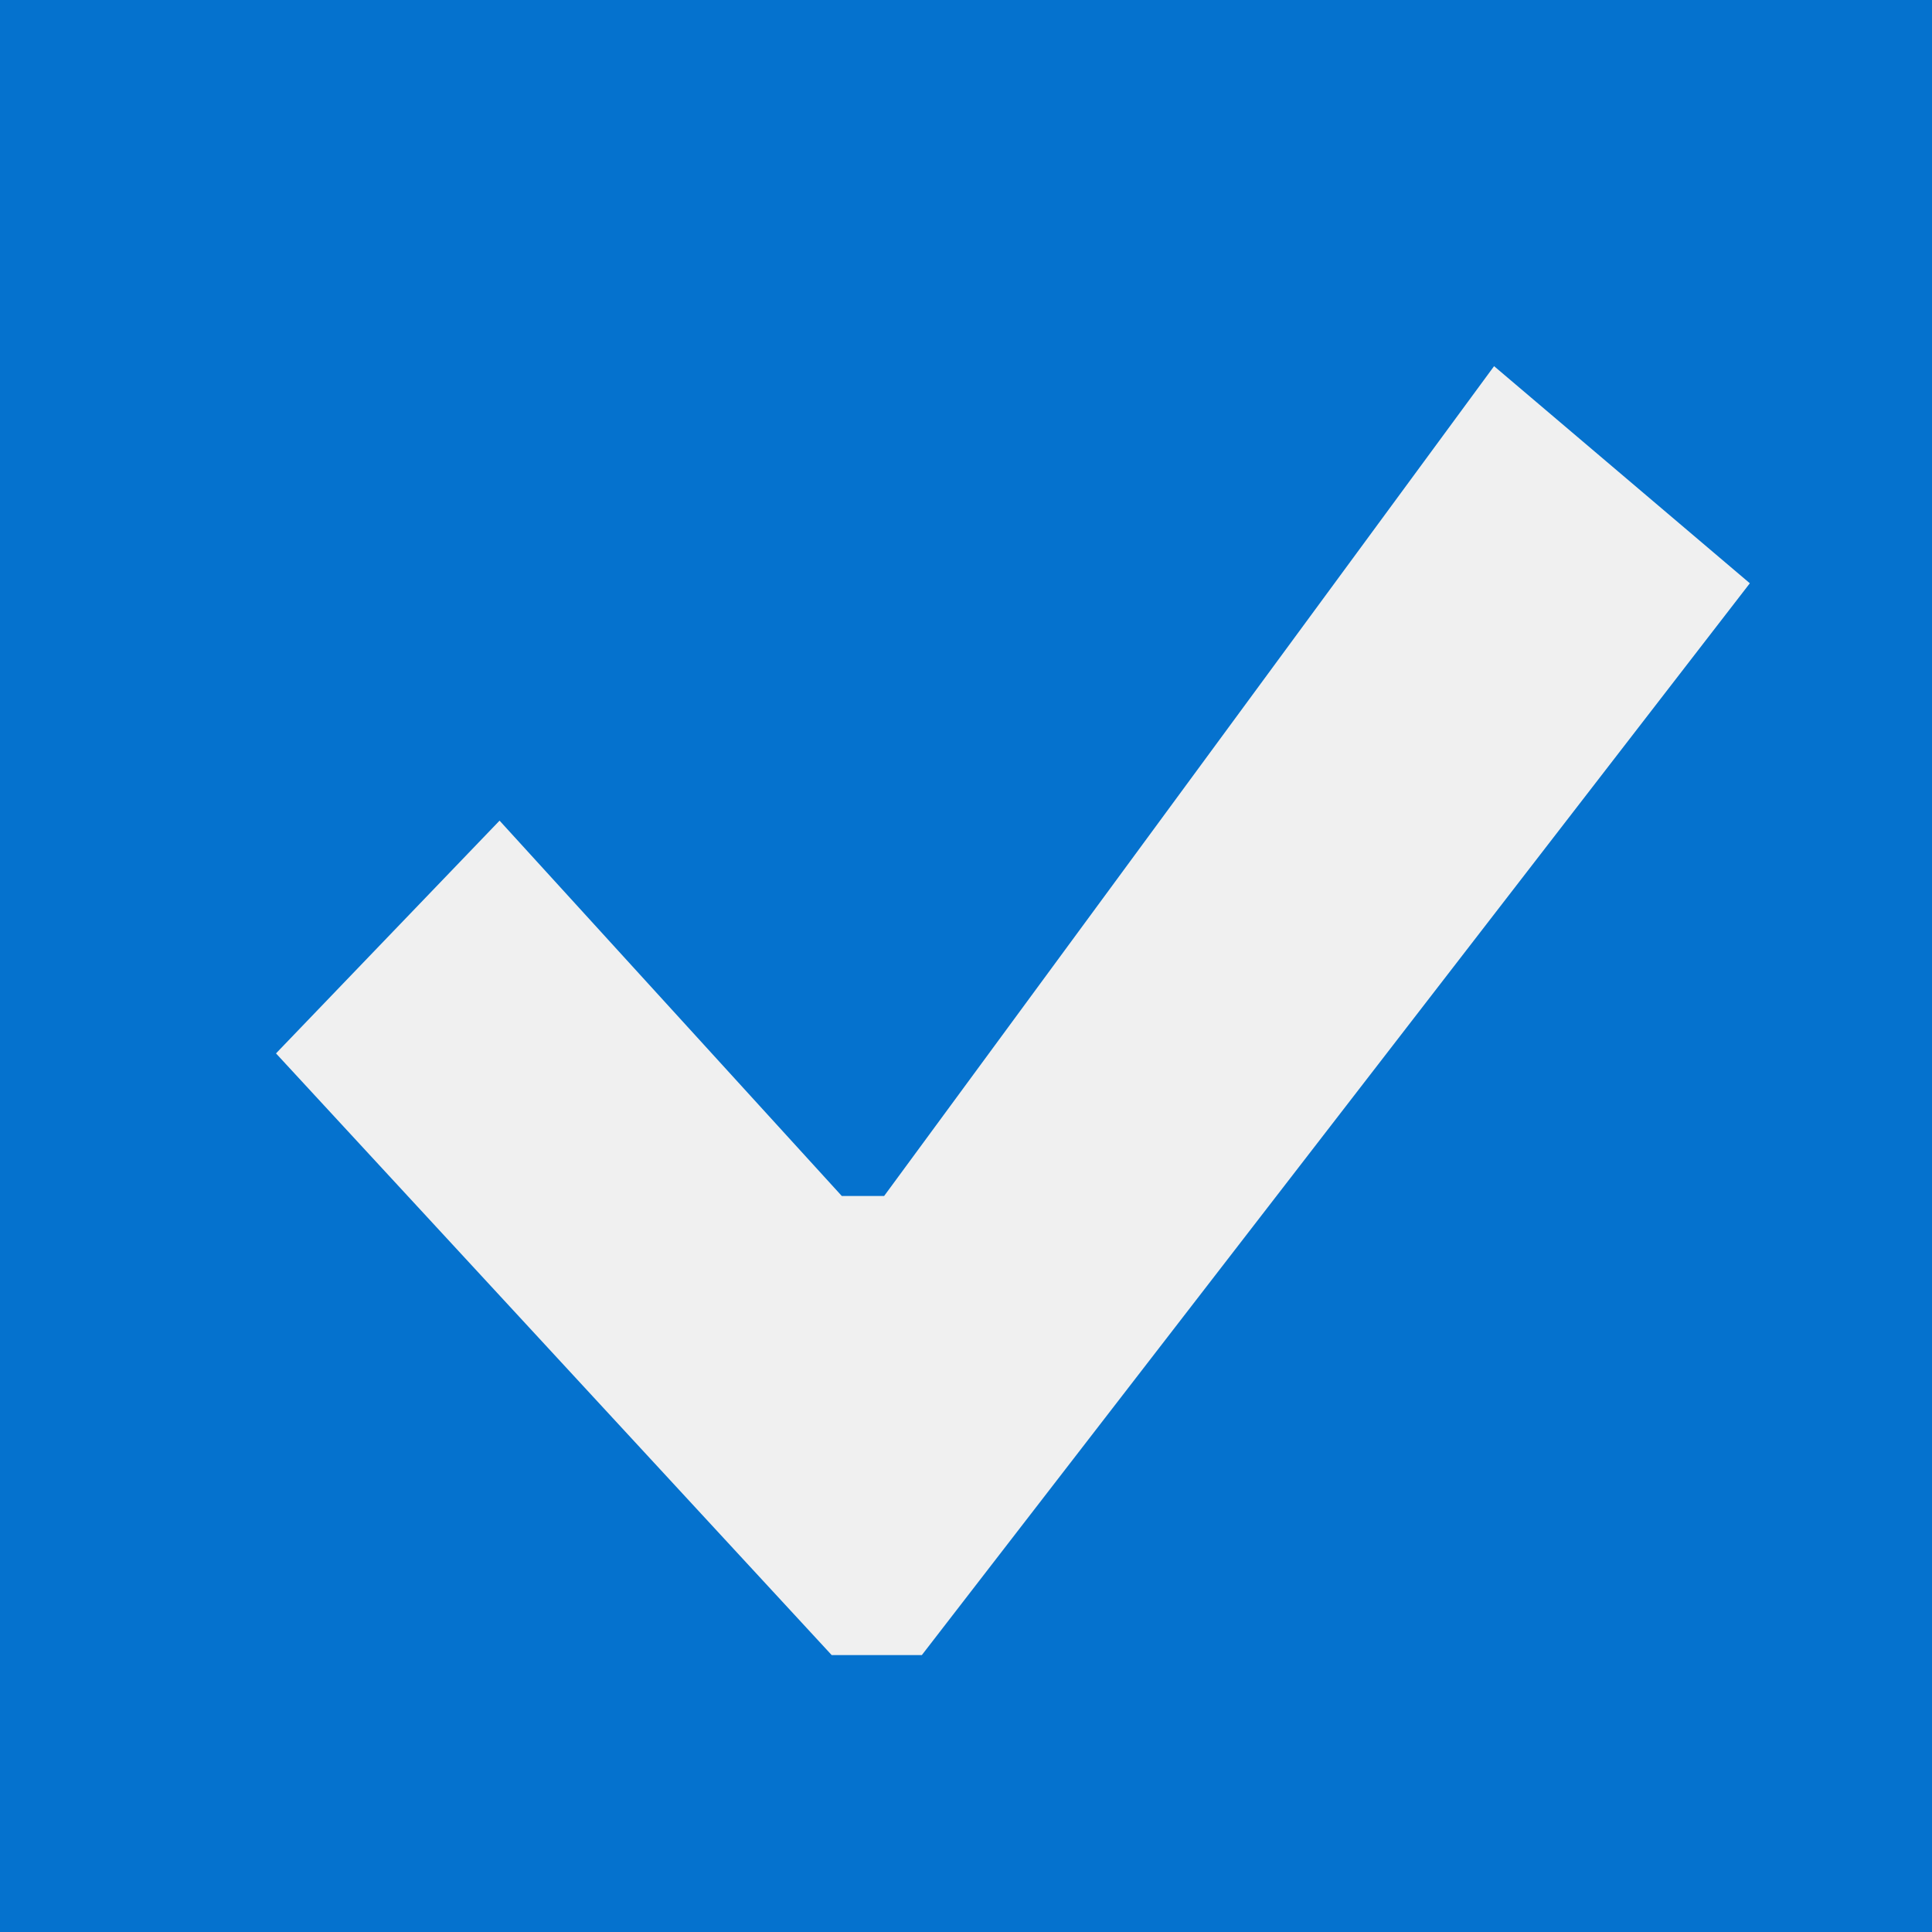
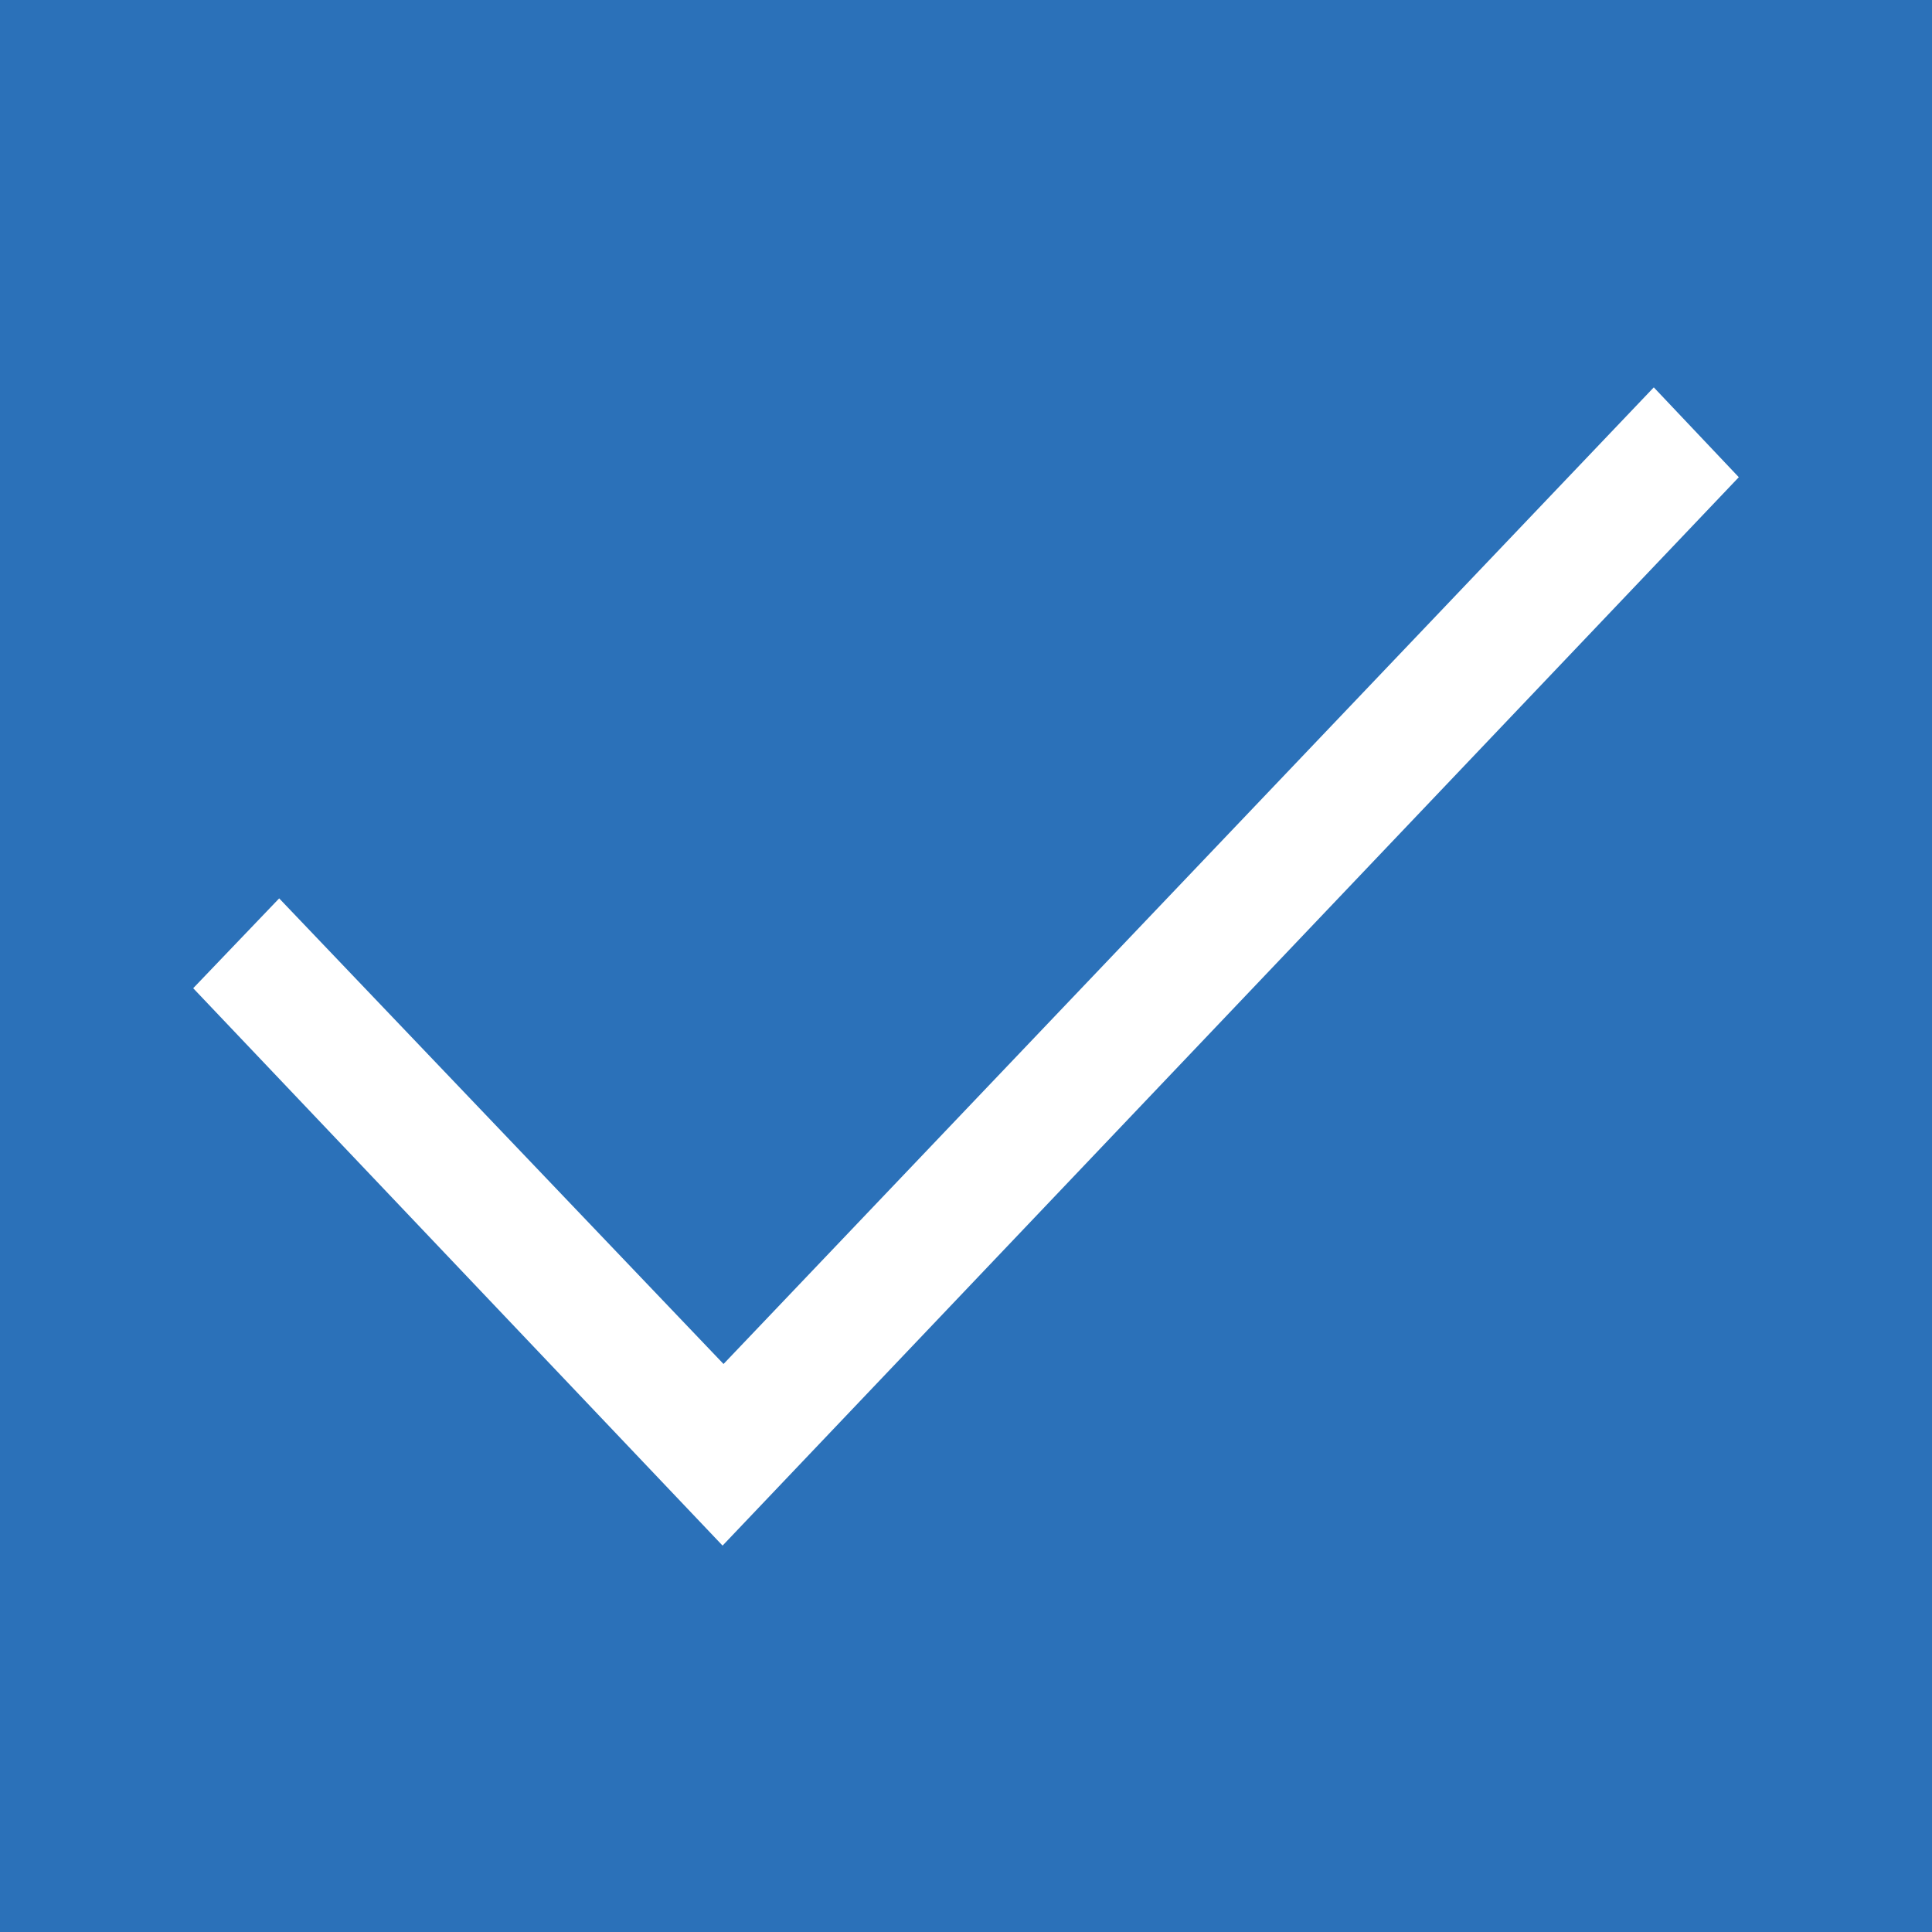
- <svg xmlns="http://www.w3.org/2000/svg" version="1.1" id="disabled_x5F_checked" x="0px" y="0px" width="21px" height="21px" viewBox="0 0 21 21" enable-background="new 0 0 21 21" xml:space="preserve">
-   <path fill="#0572CE" d="M21,21H0V0h21V21z M3,11.45l6.04,6.54h0.98l9-11.65l-2.78-2.36l-6.63,9.02H9.15L5.43,8.92L3,11.45z" />
+ <svg xmlns="http://www.w3.org/2000/svg" version="1.1" id="Enabled_Checked_Checkbox" x="0px" y="0px" width="20px" height="20px" viewBox="0 0 20 20" enable-background="new 0 0 20 20" xml:space="preserve">
+   <g id="Enabled_Checkbox">
+     <rect fill="#2B71B9" width="20" height="20" />
+   </g>
+   <path id="Checkmark" fill="#FFFFFF" d="M18,4.94L7.48,16L2,10.23L2.89,9.3l4.6,4.82l9.63-10.11L18,4.94z" />
</svg>
